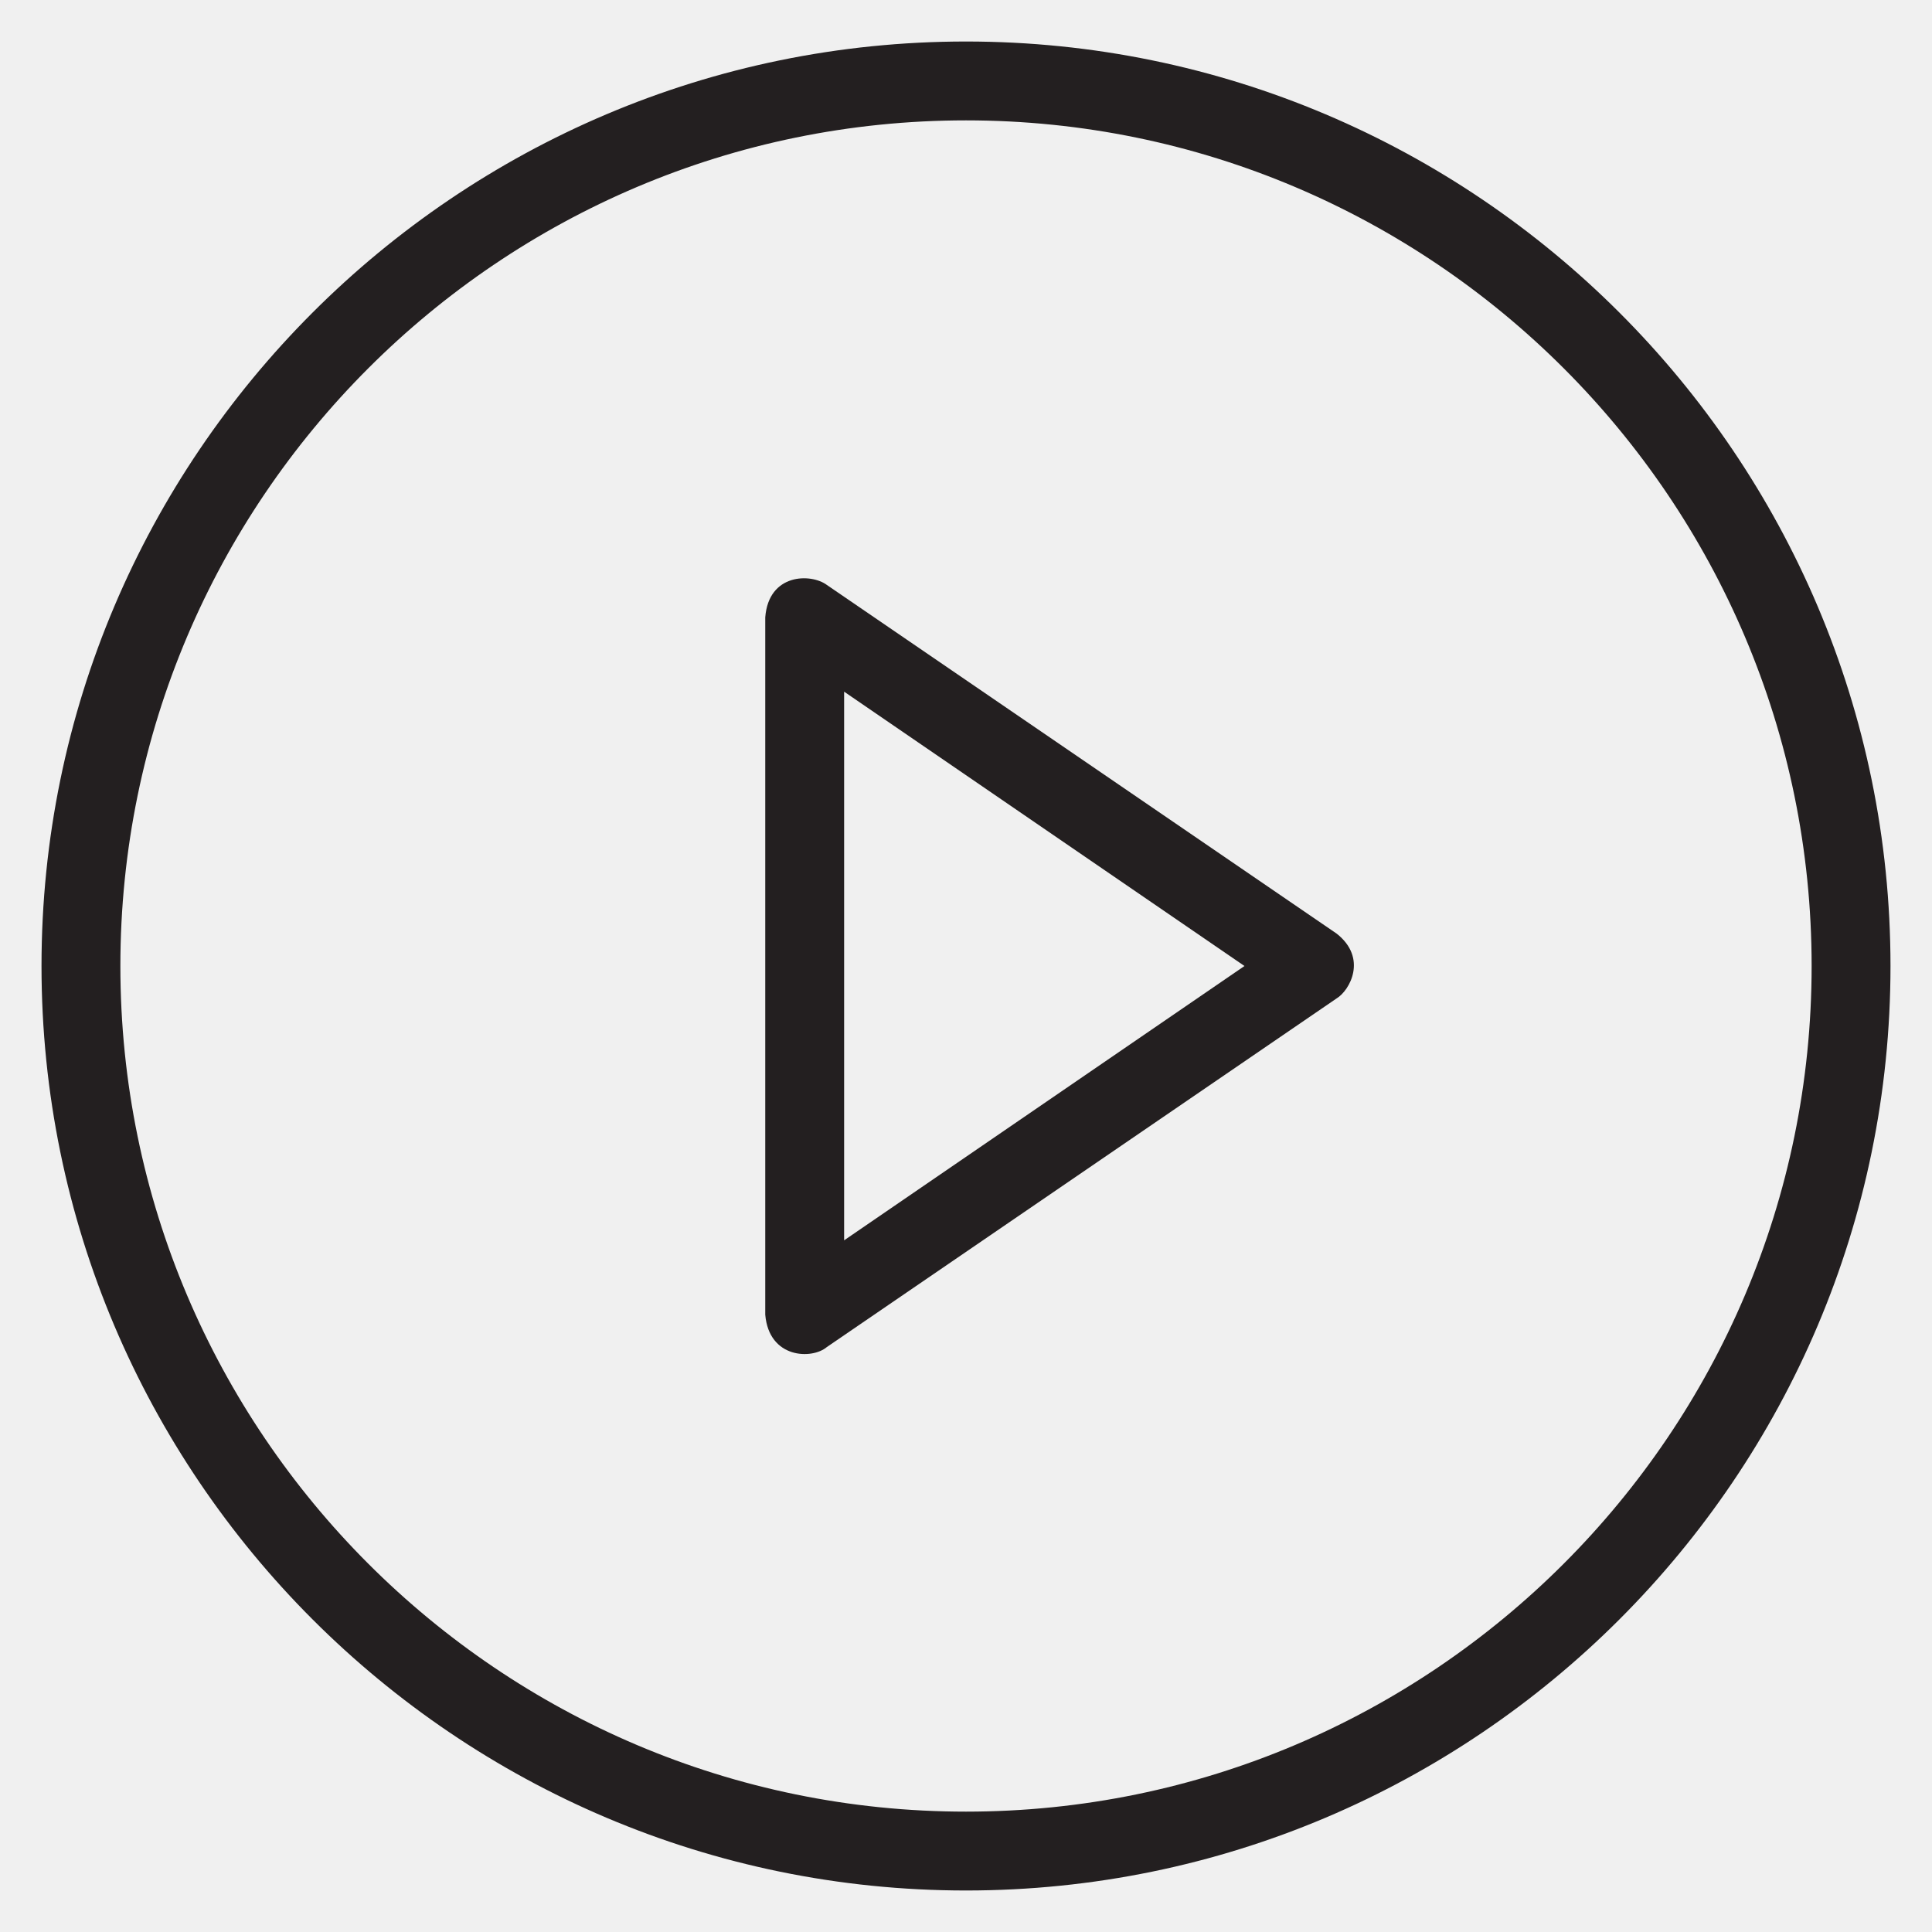
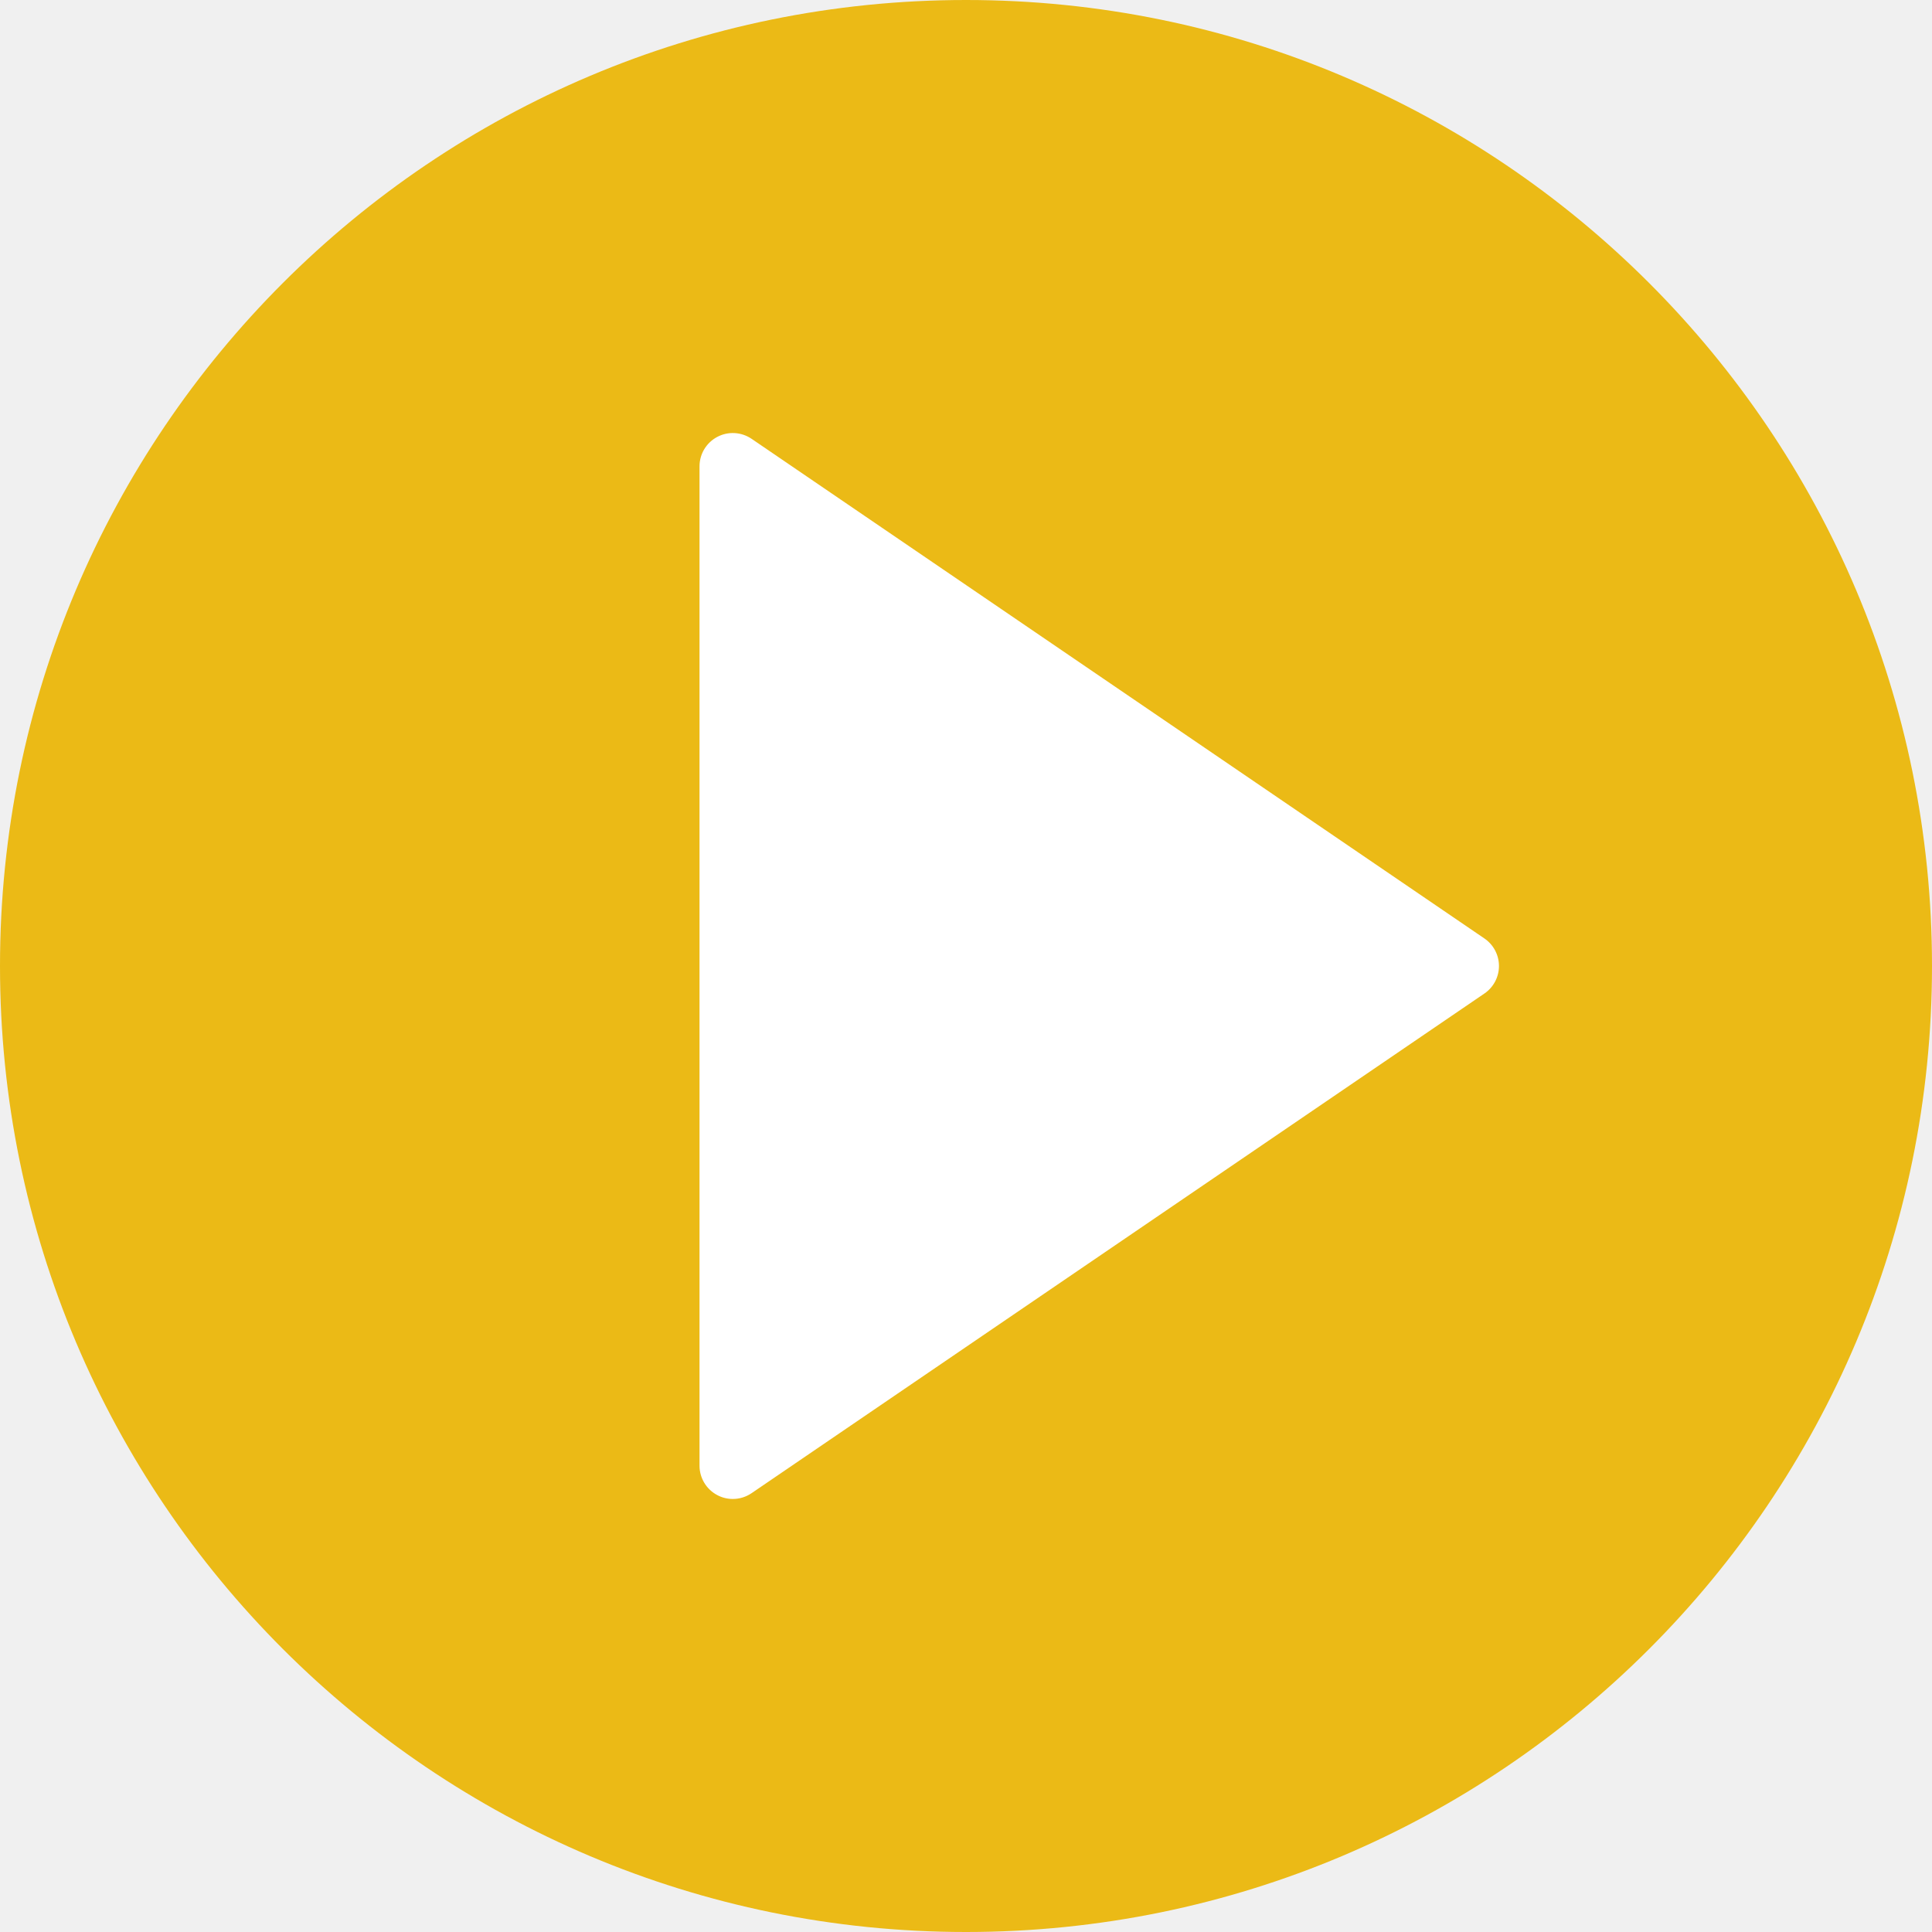
- <svg xmlns="http://www.w3.org/2000/svg" version="1.1" viewBox="0 0 512 512" enable-background="new 0 0 512 512">
+ <svg xmlns="http://www.w3.org/2000/svg" version="1.1" id="Capa_1" x="0px" y="0px" viewBox="0 0 58 58" style="enable-background:new 0 0 58 58;" xml:space="preserve">
+   <circle style="fill:#EBBA16;" cx="29" cy="29" r="29" />
  <g>
-     <g fill="#231F20">
-       <path d="m354.2,247.4l-135.1-92.4c-4.2-3.1-15.4-3.1-16.3,8.6v184.8c1,11.7 12.4,11.9 16.3,8.6l135.1-92.4c3.5-2.1 8.3-10.7 0-17.2zm-130.5,81.3v-145.4l106.1,72.7-106.1,72.7z" />
-       <path d="M256,11C120.9,11,11,120.9,11,256s109.9,245,245,245s245-109.9,245-245S391.1,11,256,11z M256,480.1    C132.4,480.1,31.9,379.6,31.9,256S132.4,31.9,256,31.9S480.1,132.4,480.1,256S379.6,480.1,256,480.1z" />
-     </g>
+     <polygon style="fill:#FFFFFF;" points="44,29 22,44 22,29.273 22,14  " />
+     <path style="fill:#FFFFFF;" d="M22,45c-0.16,0-0.321-0.038-0.467-0.116C21.205,44.711,21,44.371,21,44V14   c0-0.371,0.205-0.711,0.533-0.884c0.328-0.174,0.724-0.15,1.031,0.058l22,15C44.836,28.36,45,28.669,45,29s-0.164,0.64-0.437,0.826   l-22,15C22.394,44.941,22.197,45,22,45z M23,15.893v26.215L42.225,29L23,15.893z" />
  </g>
+   <g>
+ </g>
+   <g>
+ </g>
+   <g>
+ </g>
+   <g>
+ </g>
+   <g>
+ </g>
+   <g>
+ </g>
+   <g>
+ </g>
+   <g>
+ </g>
+   <g>
+ </g>
+   <g>
+ </g>
+   <g>
+ </g>
+   <g>
+ </g>
+   <g>
+ </g>
+   <g>
+ </g>
+   <g>
+ </g>
</svg>
